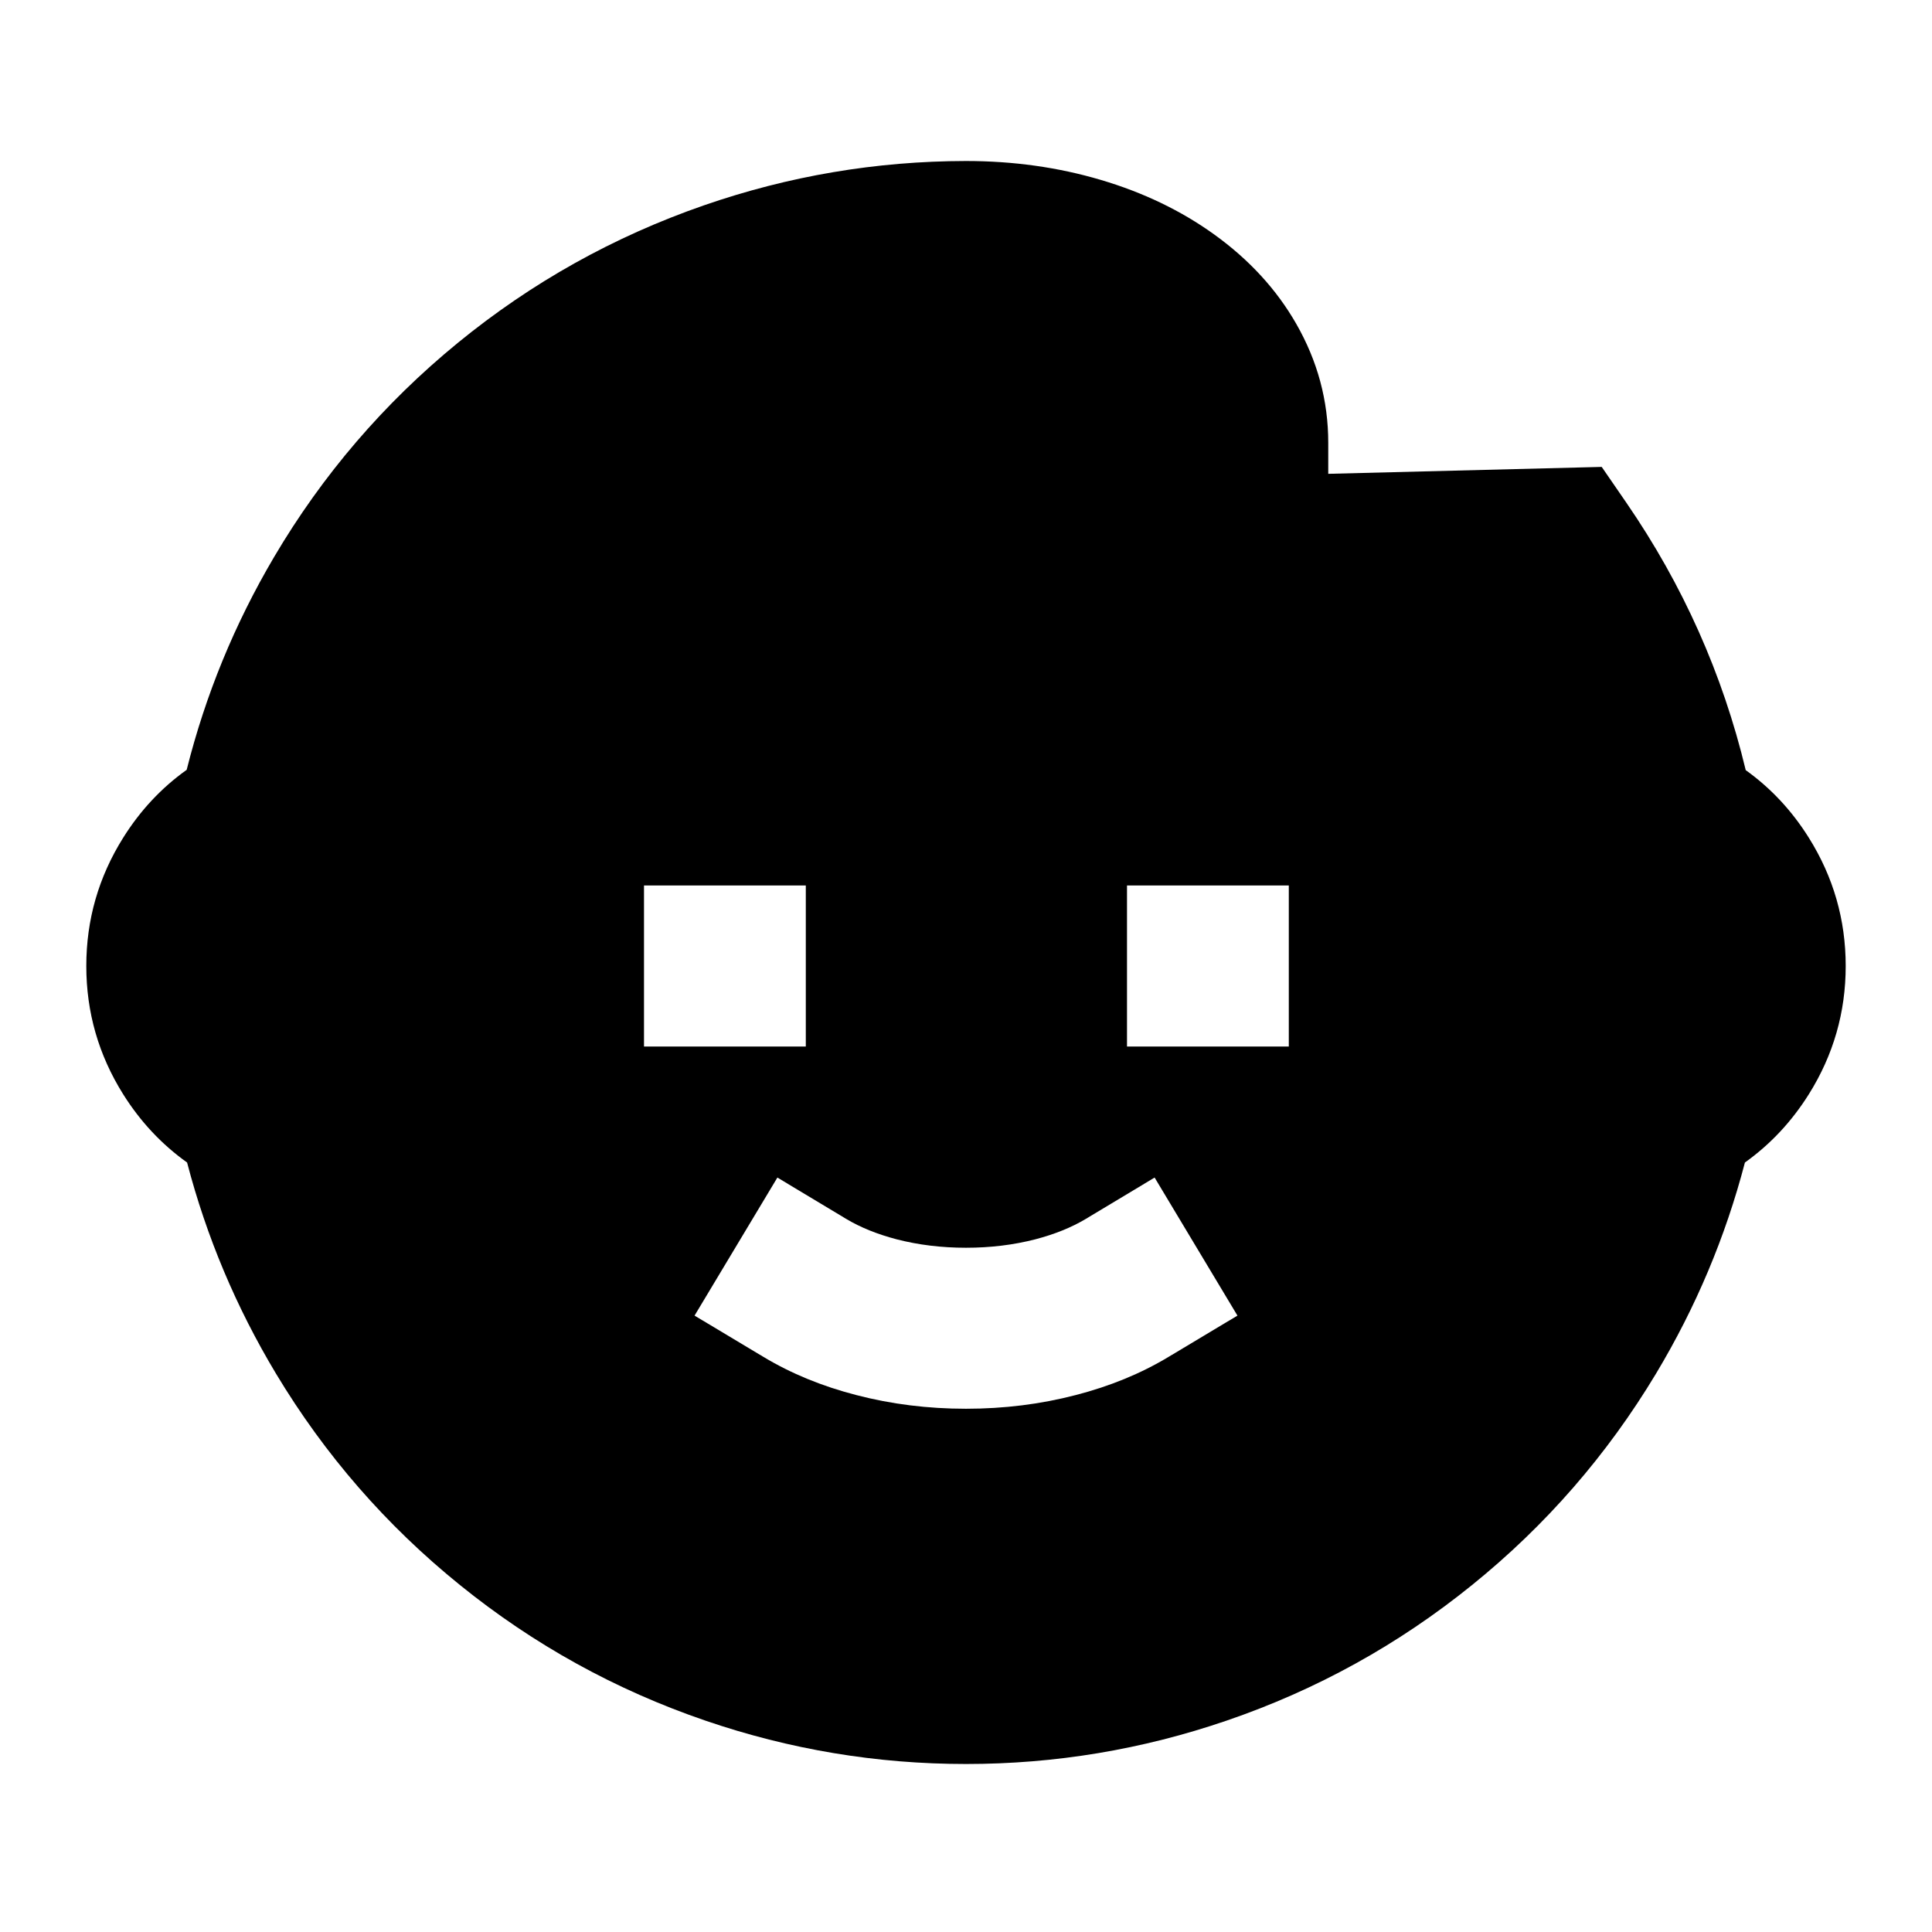
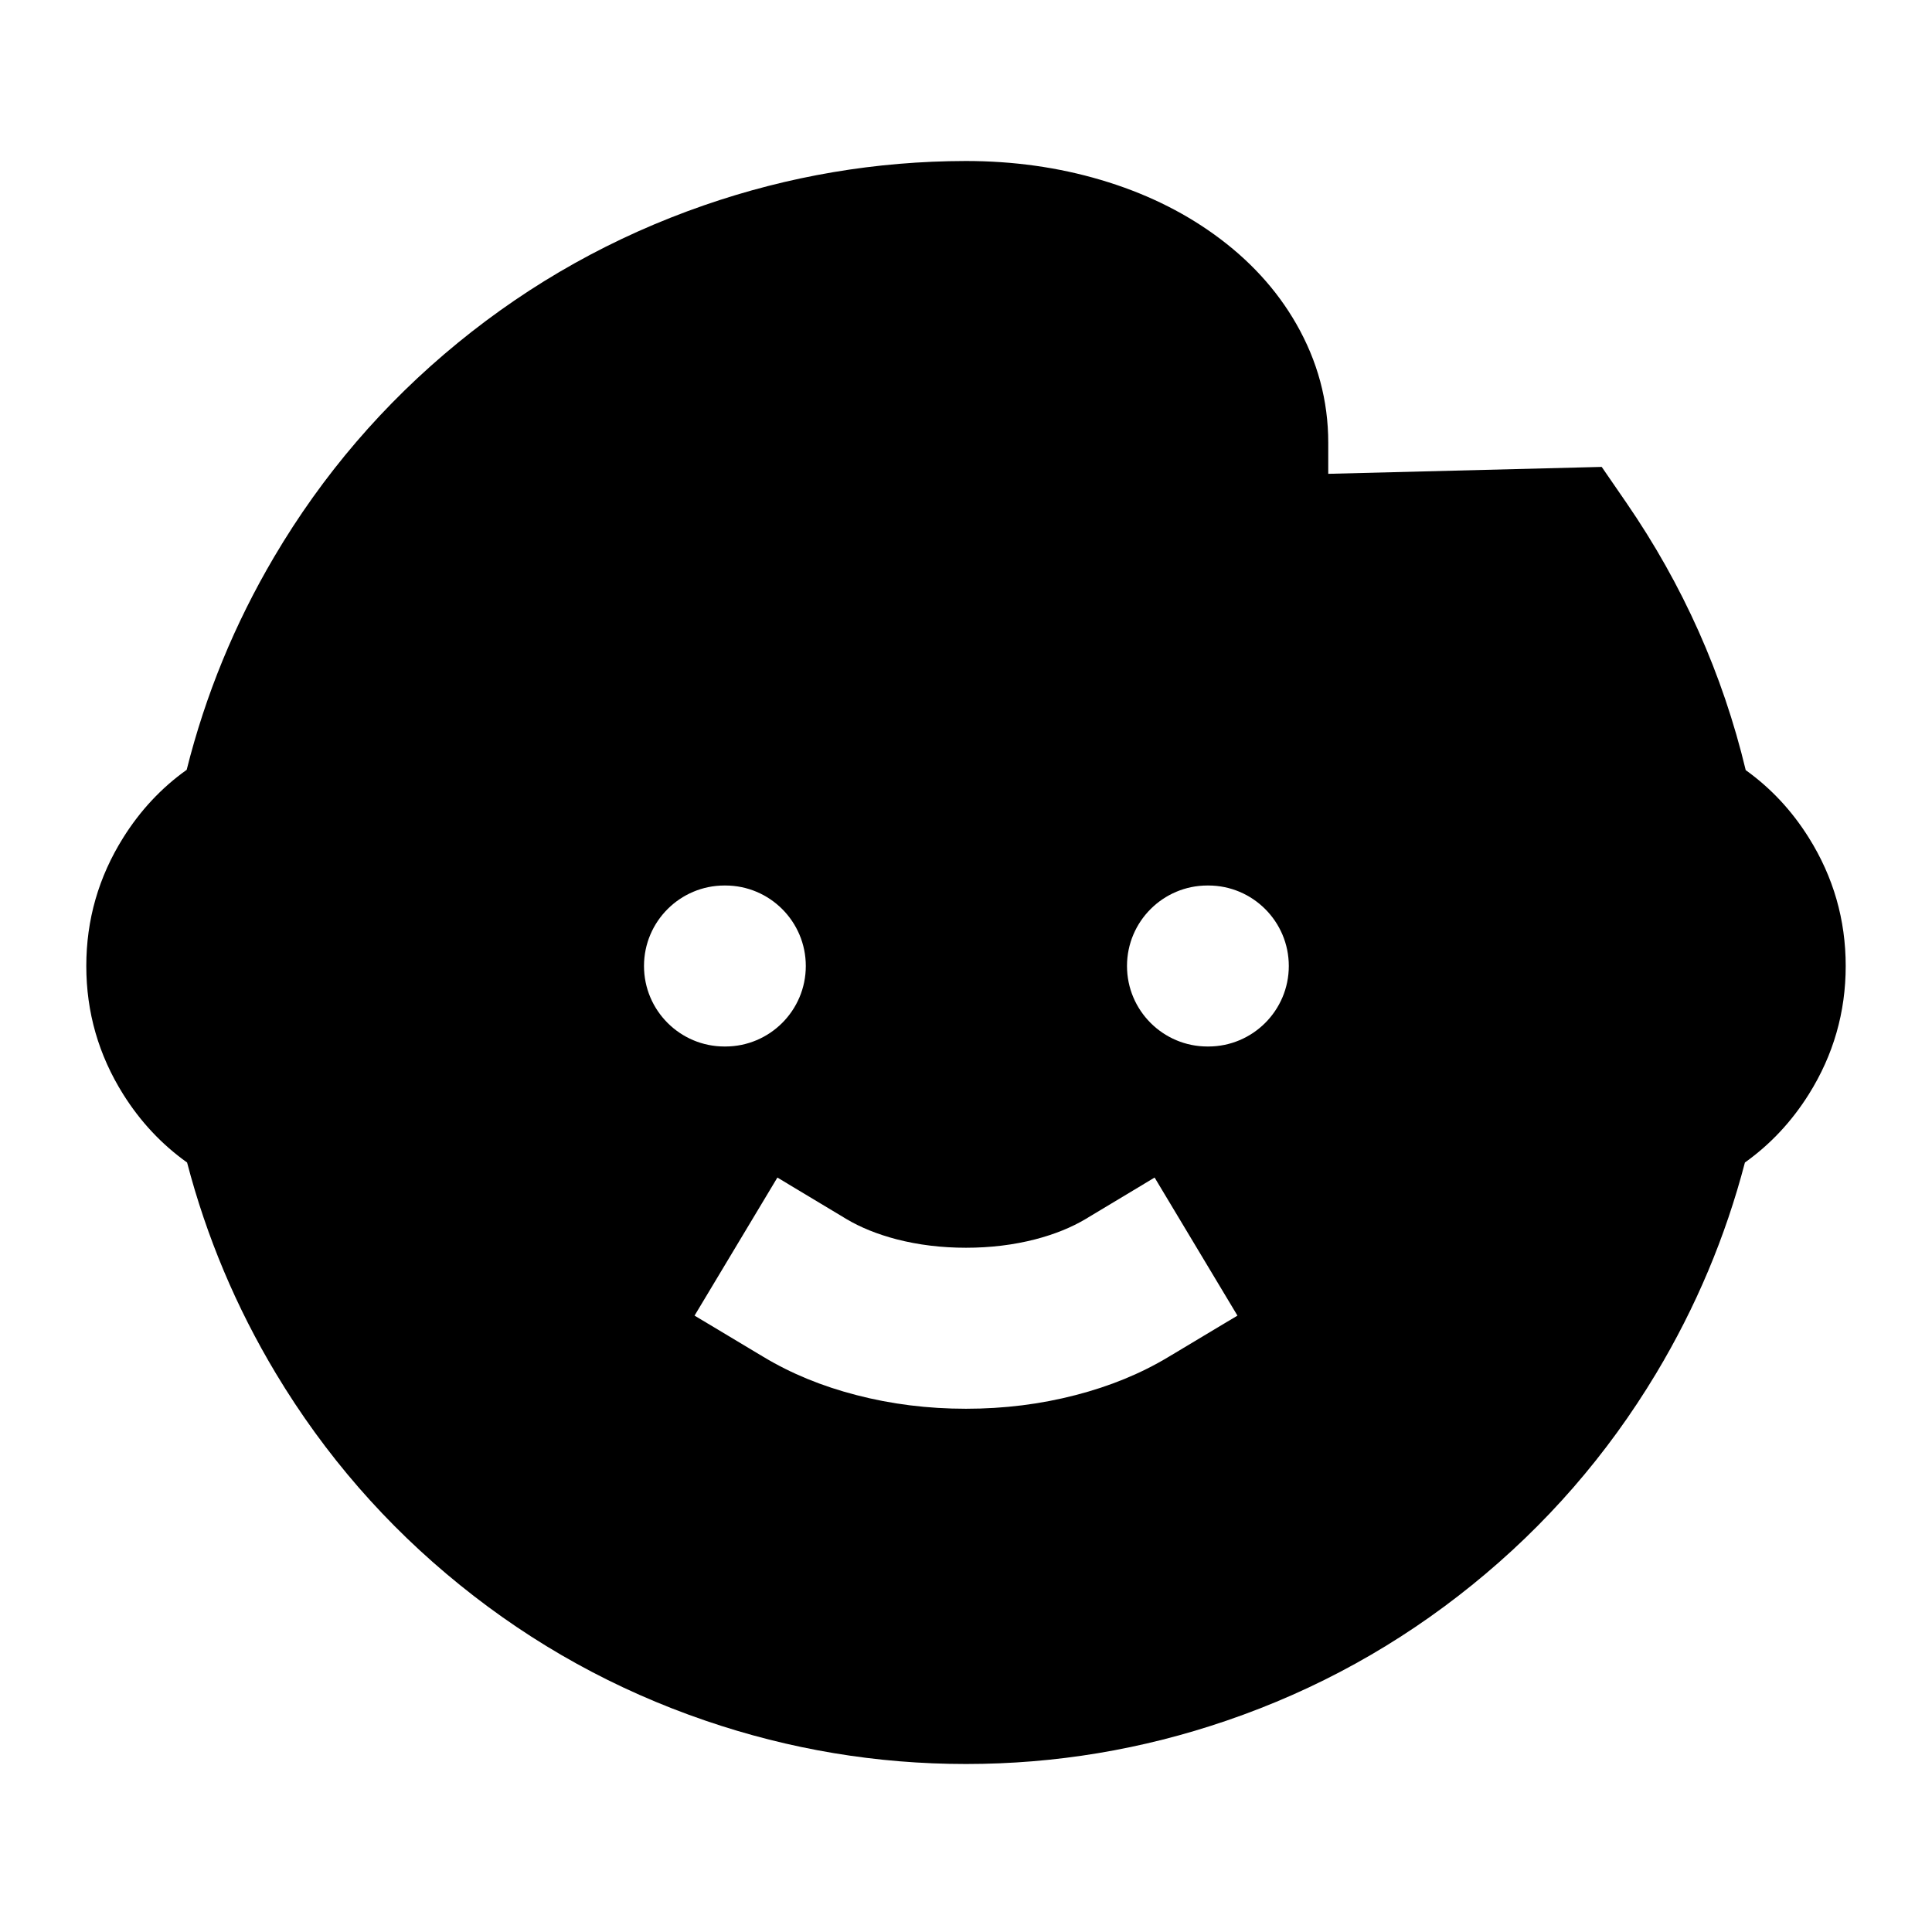
<svg xmlns="http://www.w3.org/2000/svg" viewBox="0 0 24 24" fill="currentColor">
-   <path d="M21.686 9.567Q21.256 7.776 20.204 6.246L19.897 5.8L16.5 5.886L16.5 5.5Q16.5 4.716 16.102 4.022Q15.736 3.383 15.084 2.913Q14.469 2.47 13.675 2.235Q12.882 2 11.998 2Q10.325 2.003 8.744 2.551Q7.063 3.134 5.686 4.26Q4.309 5.387 3.405 6.919Q2.669 8.167 2.319 9.563Q1.848 9.899 1.53 10.407Q1.072 11.138 1.072 12Q1.072 12.862 1.53 13.593Q1.85 14.103 2.324 14.441Q2.686 15.827 3.428 17.063Q4.339 18.579 5.714 19.69Q7.089 20.802 8.762 21.374Q10.336 21.913 12 21.913Q13.664 21.913 15.238 21.374Q16.911 20.802 18.286 19.69Q19.661 18.579 20.572 17.063Q21.314 15.827 21.676 14.441Q22.15 14.103 22.47 13.593Q22.928 12.862 22.928 12Q22.928 11.138 22.47 10.407Q22.154 9.902 21.686 9.567ZM8 11L10.01 11L10.01 13L8 13L8 11ZM16.01 11L14 11L14 13L16.01 13L16.01 11ZM11.138 15.395Q10.779 15.301 10.514 15.143L9.657 14.628L8.628 16.343L9.486 16.857Q9.998 17.165 10.637 17.33Q11.29 17.5 12 17.5Q12.71 17.5 13.363 17.33Q14.002 17.165 14.514 16.857L15.372 16.343L14.343 14.628L13.486 15.143Q13.221 15.301 12.862 15.395Q12.455 15.5 12 15.5Q11.545 15.5 11.138 15.395Z" fill-rule="evenodd" />
+   <path d="M21.686 9.567Q21.256 7.776 20.204 6.246L19.897 5.8L16.5 5.886L16.5 5.5Q16.5 4.716 16.102 4.022Q15.736 3.383 15.084 2.913Q14.469 2.47 13.675 2.235Q12.882 2 11.998 2Q10.325 2.003 8.744 2.551Q7.063 3.134 5.686 4.26Q4.309 5.387 3.405 6.919Q2.669 8.167 2.319 9.563Q1.848 9.899 1.53 10.407Q1.072 11.138 1.072 12Q1.072 12.862 1.53 13.593Q1.85 14.103 2.324 14.441Q2.686 15.827 3.428 17.063Q4.339 18.579 5.714 19.69Q7.089 20.802 8.762 21.374Q10.336 21.913 12 21.913Q13.664 21.913 15.238 21.374Q16.911 20.802 18.286 19.69Q19.661 18.579 20.572 17.063Q21.314 15.827 21.676 14.441Q22.15 14.103 22.47 13.593Q22.928 12.862 22.928 12Q22.928 11.138 22.47 10.407Q22.154 9.902 21.686 9.567ZM9 11L9.01 11C9.562 11 10.01 11.448 10.01 12C10.01 12.552 9.562 13 9.01 13L9 13C8.448 13 8 12.552 8 12C8 11.448 8.448 11 9 11ZM15.01 11L15 11C14.448 11 14 11.448 14 12C14 12.552 14.448 13 15 13L15.01 13C15.562 13 16.01 12.552 16.01 12C16.01 11.448 15.562 11 15.01 11ZM11.138 15.395Q10.779 15.301 10.514 15.143L9.657 14.628L8.628 16.343L9.486 16.857Q9.998 17.165 10.637 17.33Q11.29 17.5 12 17.5Q12.71 17.5 13.363 17.33Q14.002 17.165 14.514 16.857L15.372 16.343L14.343 14.628L13.486 15.143Q13.221 15.301 12.862 15.395Q12.455 15.5 12 15.5Q11.545 15.5 11.138 15.395Z" fill-rule="evenodd" />
</svg>
